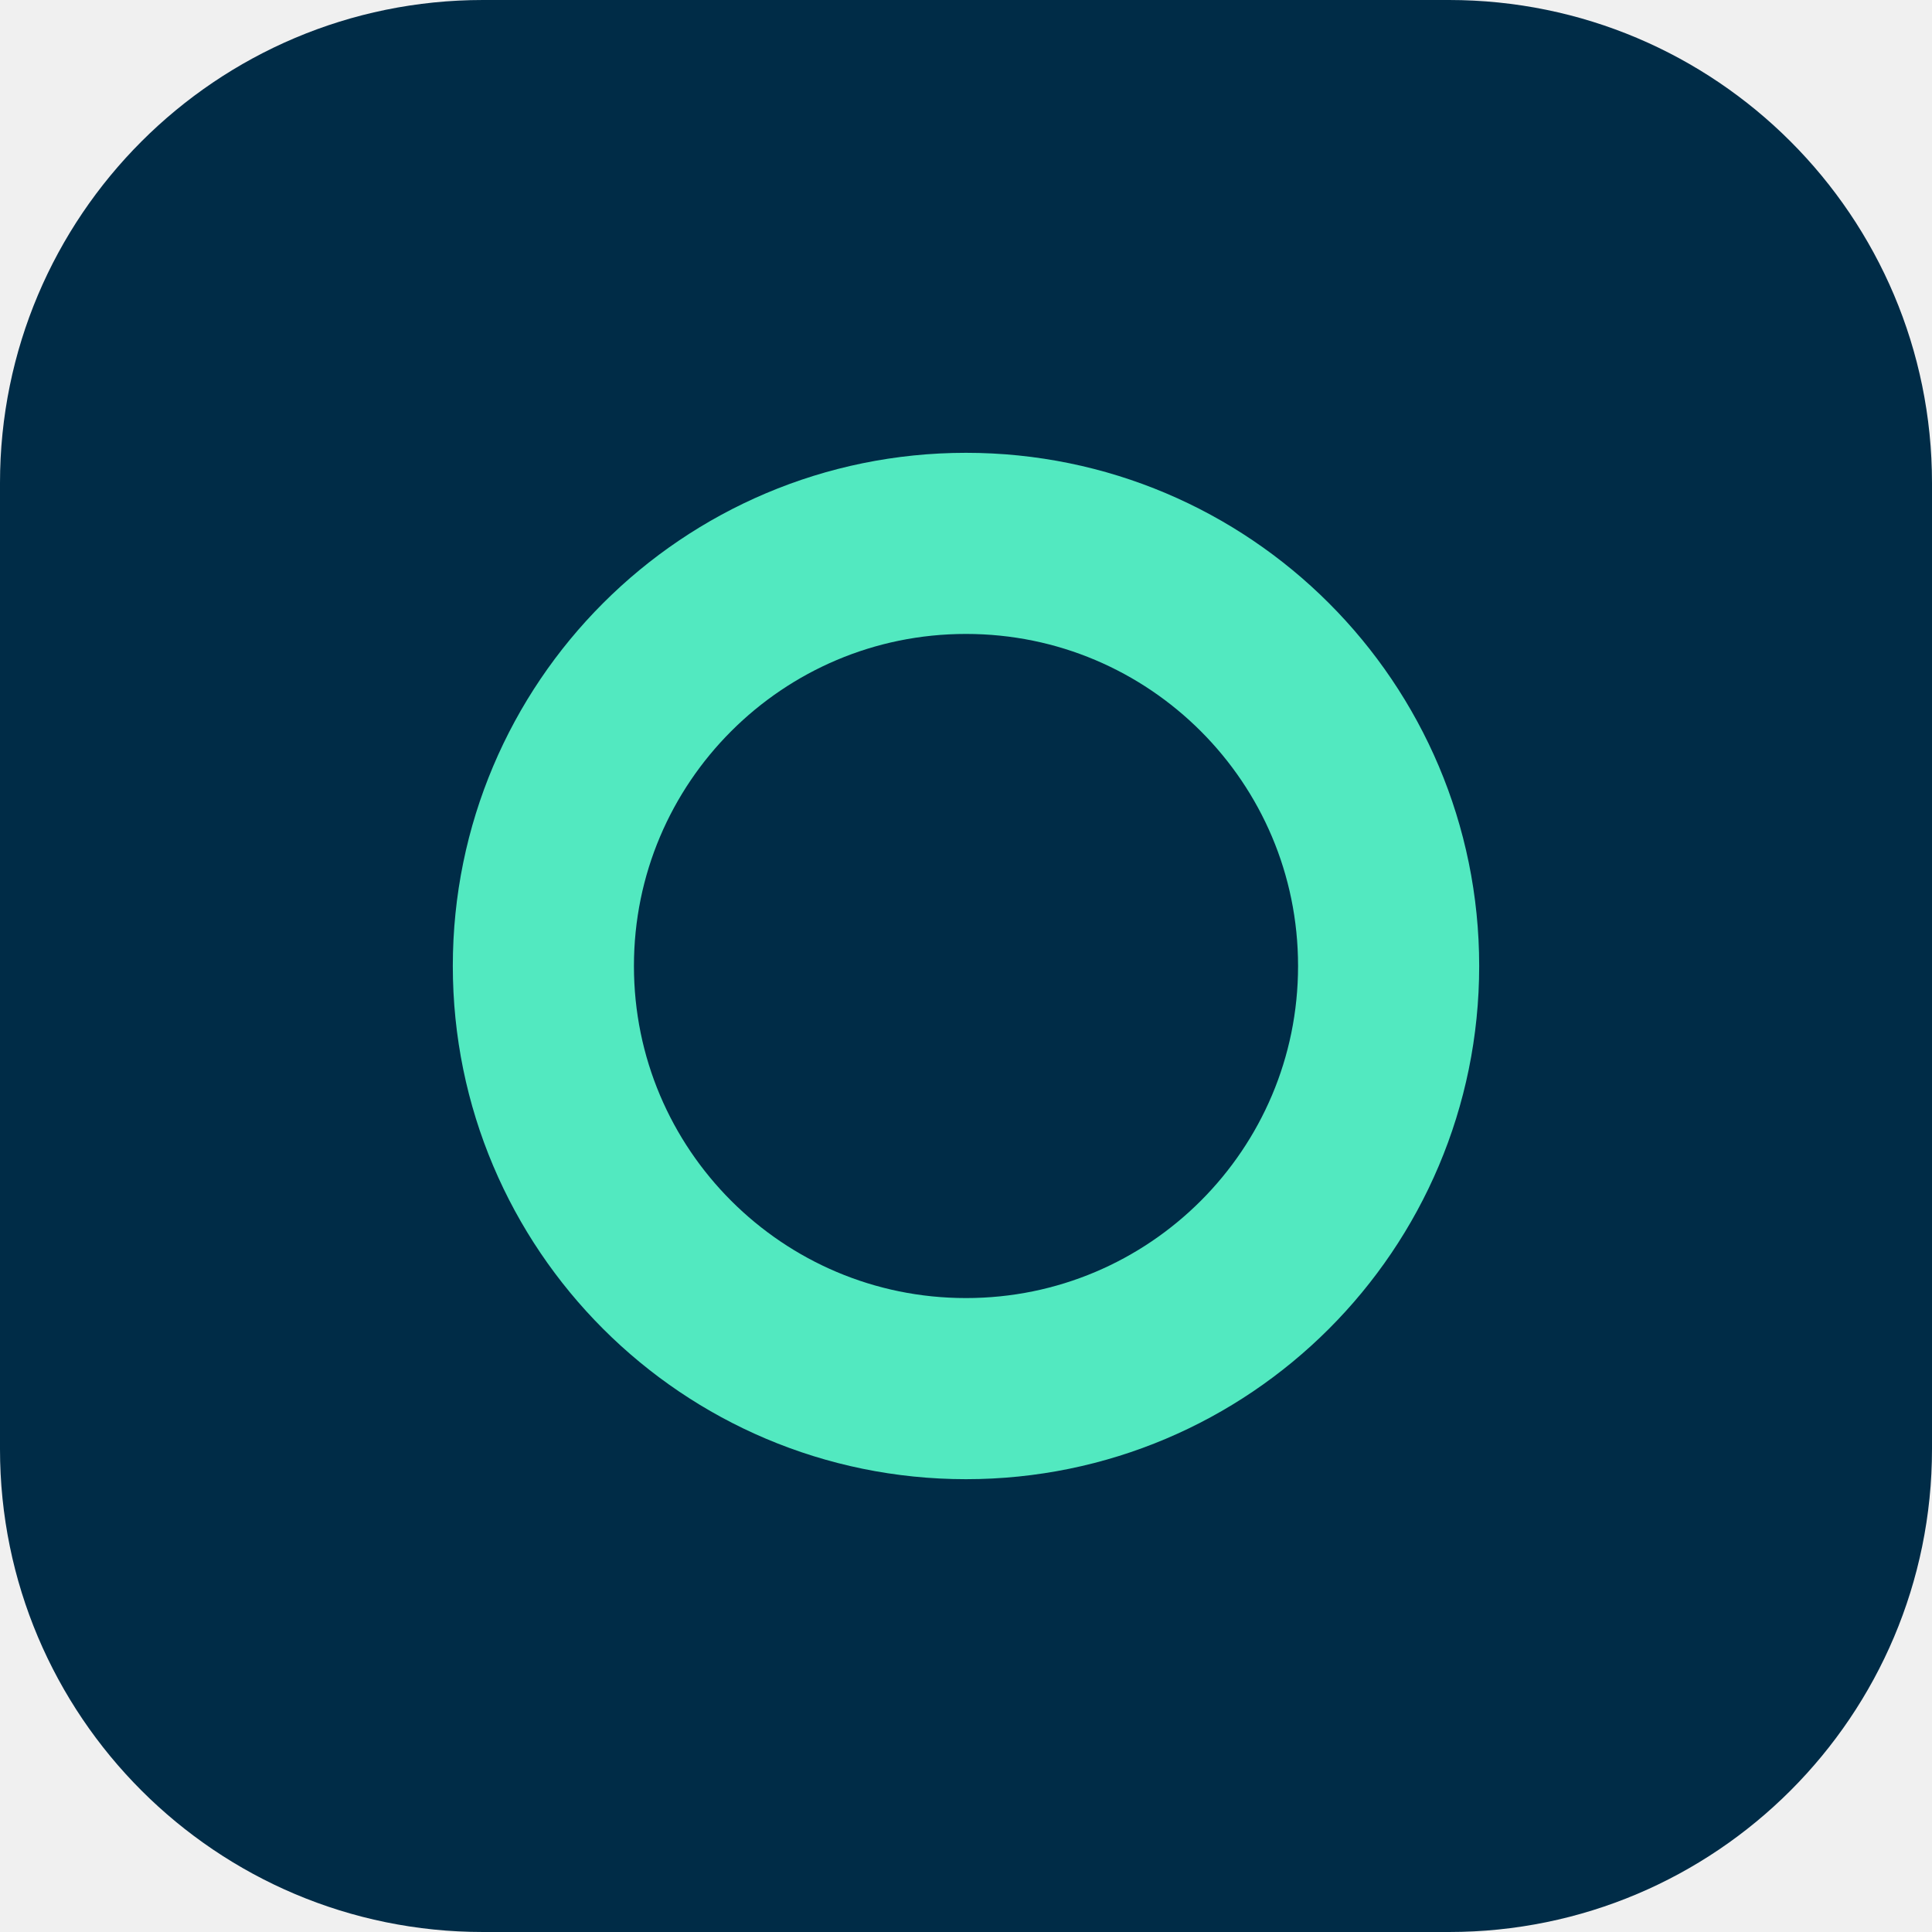
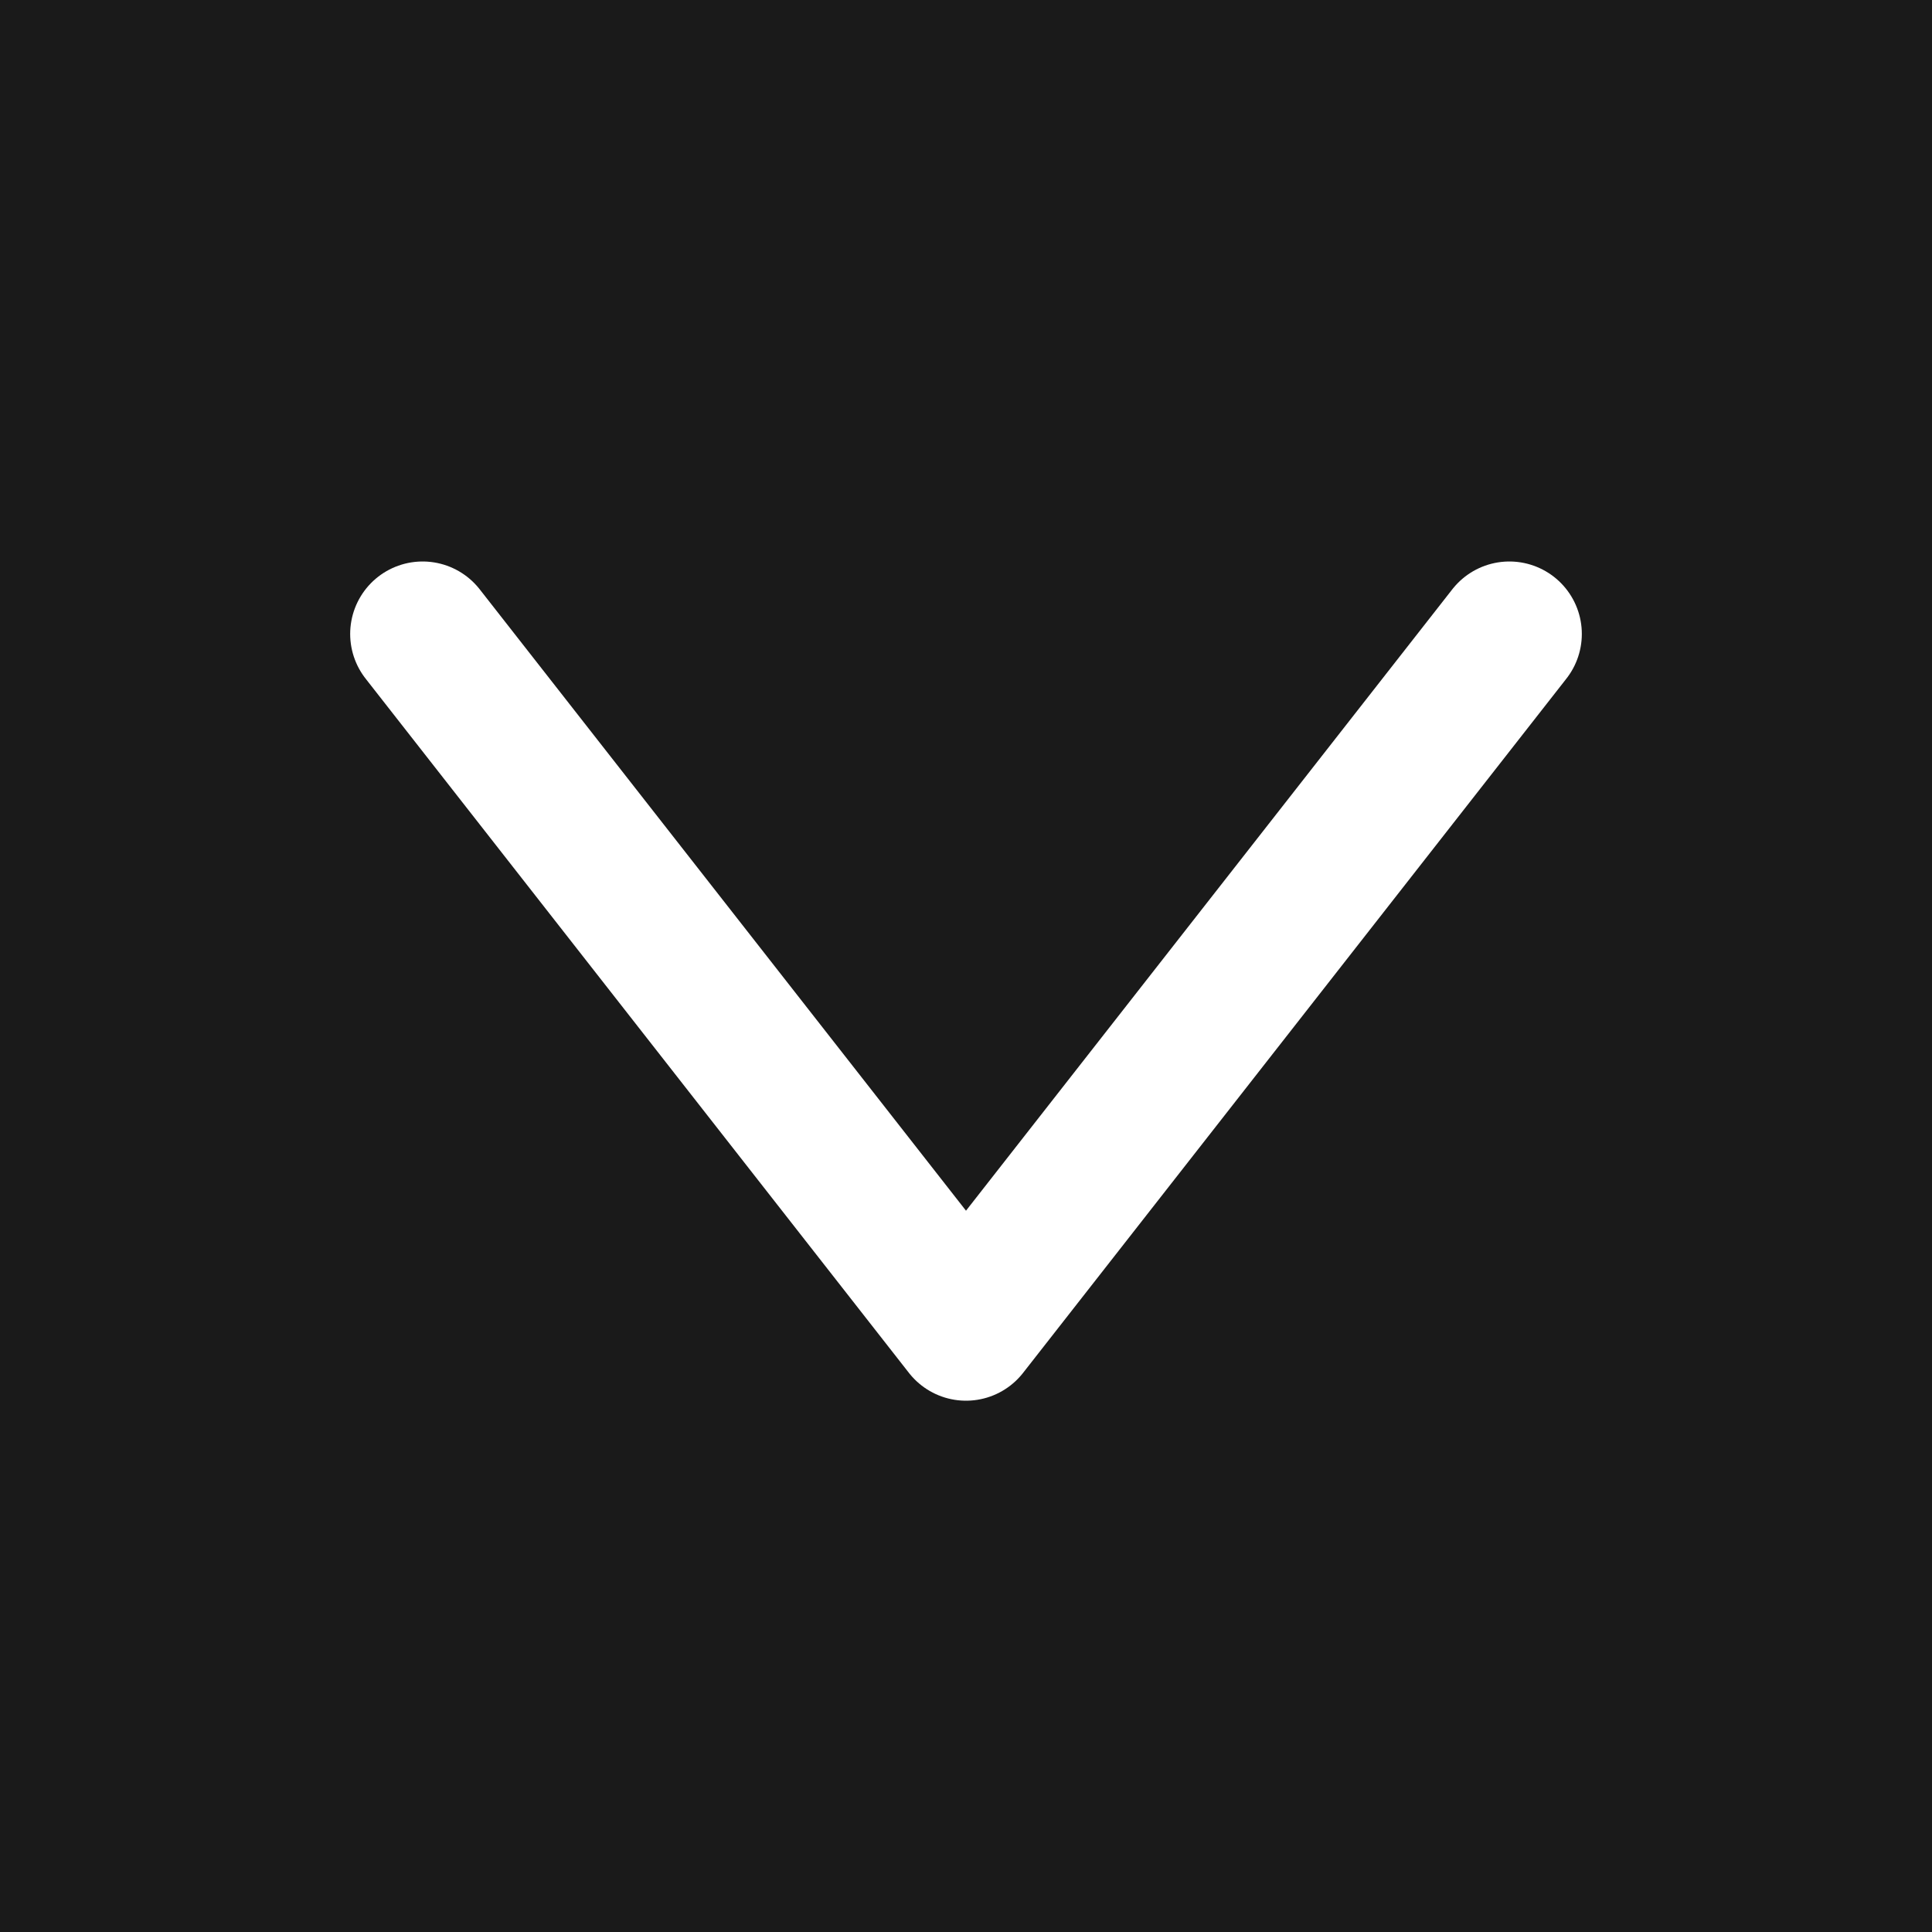
<svg xmlns="http://www.w3.org/2000/svg" viewBox="0 0 32 32">
-   <rect width="32" height="32" rx="8" fill="#002C47" />
-   <circle cx="16" cy="16" r="7" fill="none" stroke="#52E9C0" stroke-width="3" />
+   <rect width="32" height="32" fill="#1A1A1A" />
+   <path d="M7 10.5 16 22l9-11.5" fill="none" stroke="#FFFFFF" stroke-width="2.4" stroke-linecap="round" stroke-linejoin="round" />
</svg>
